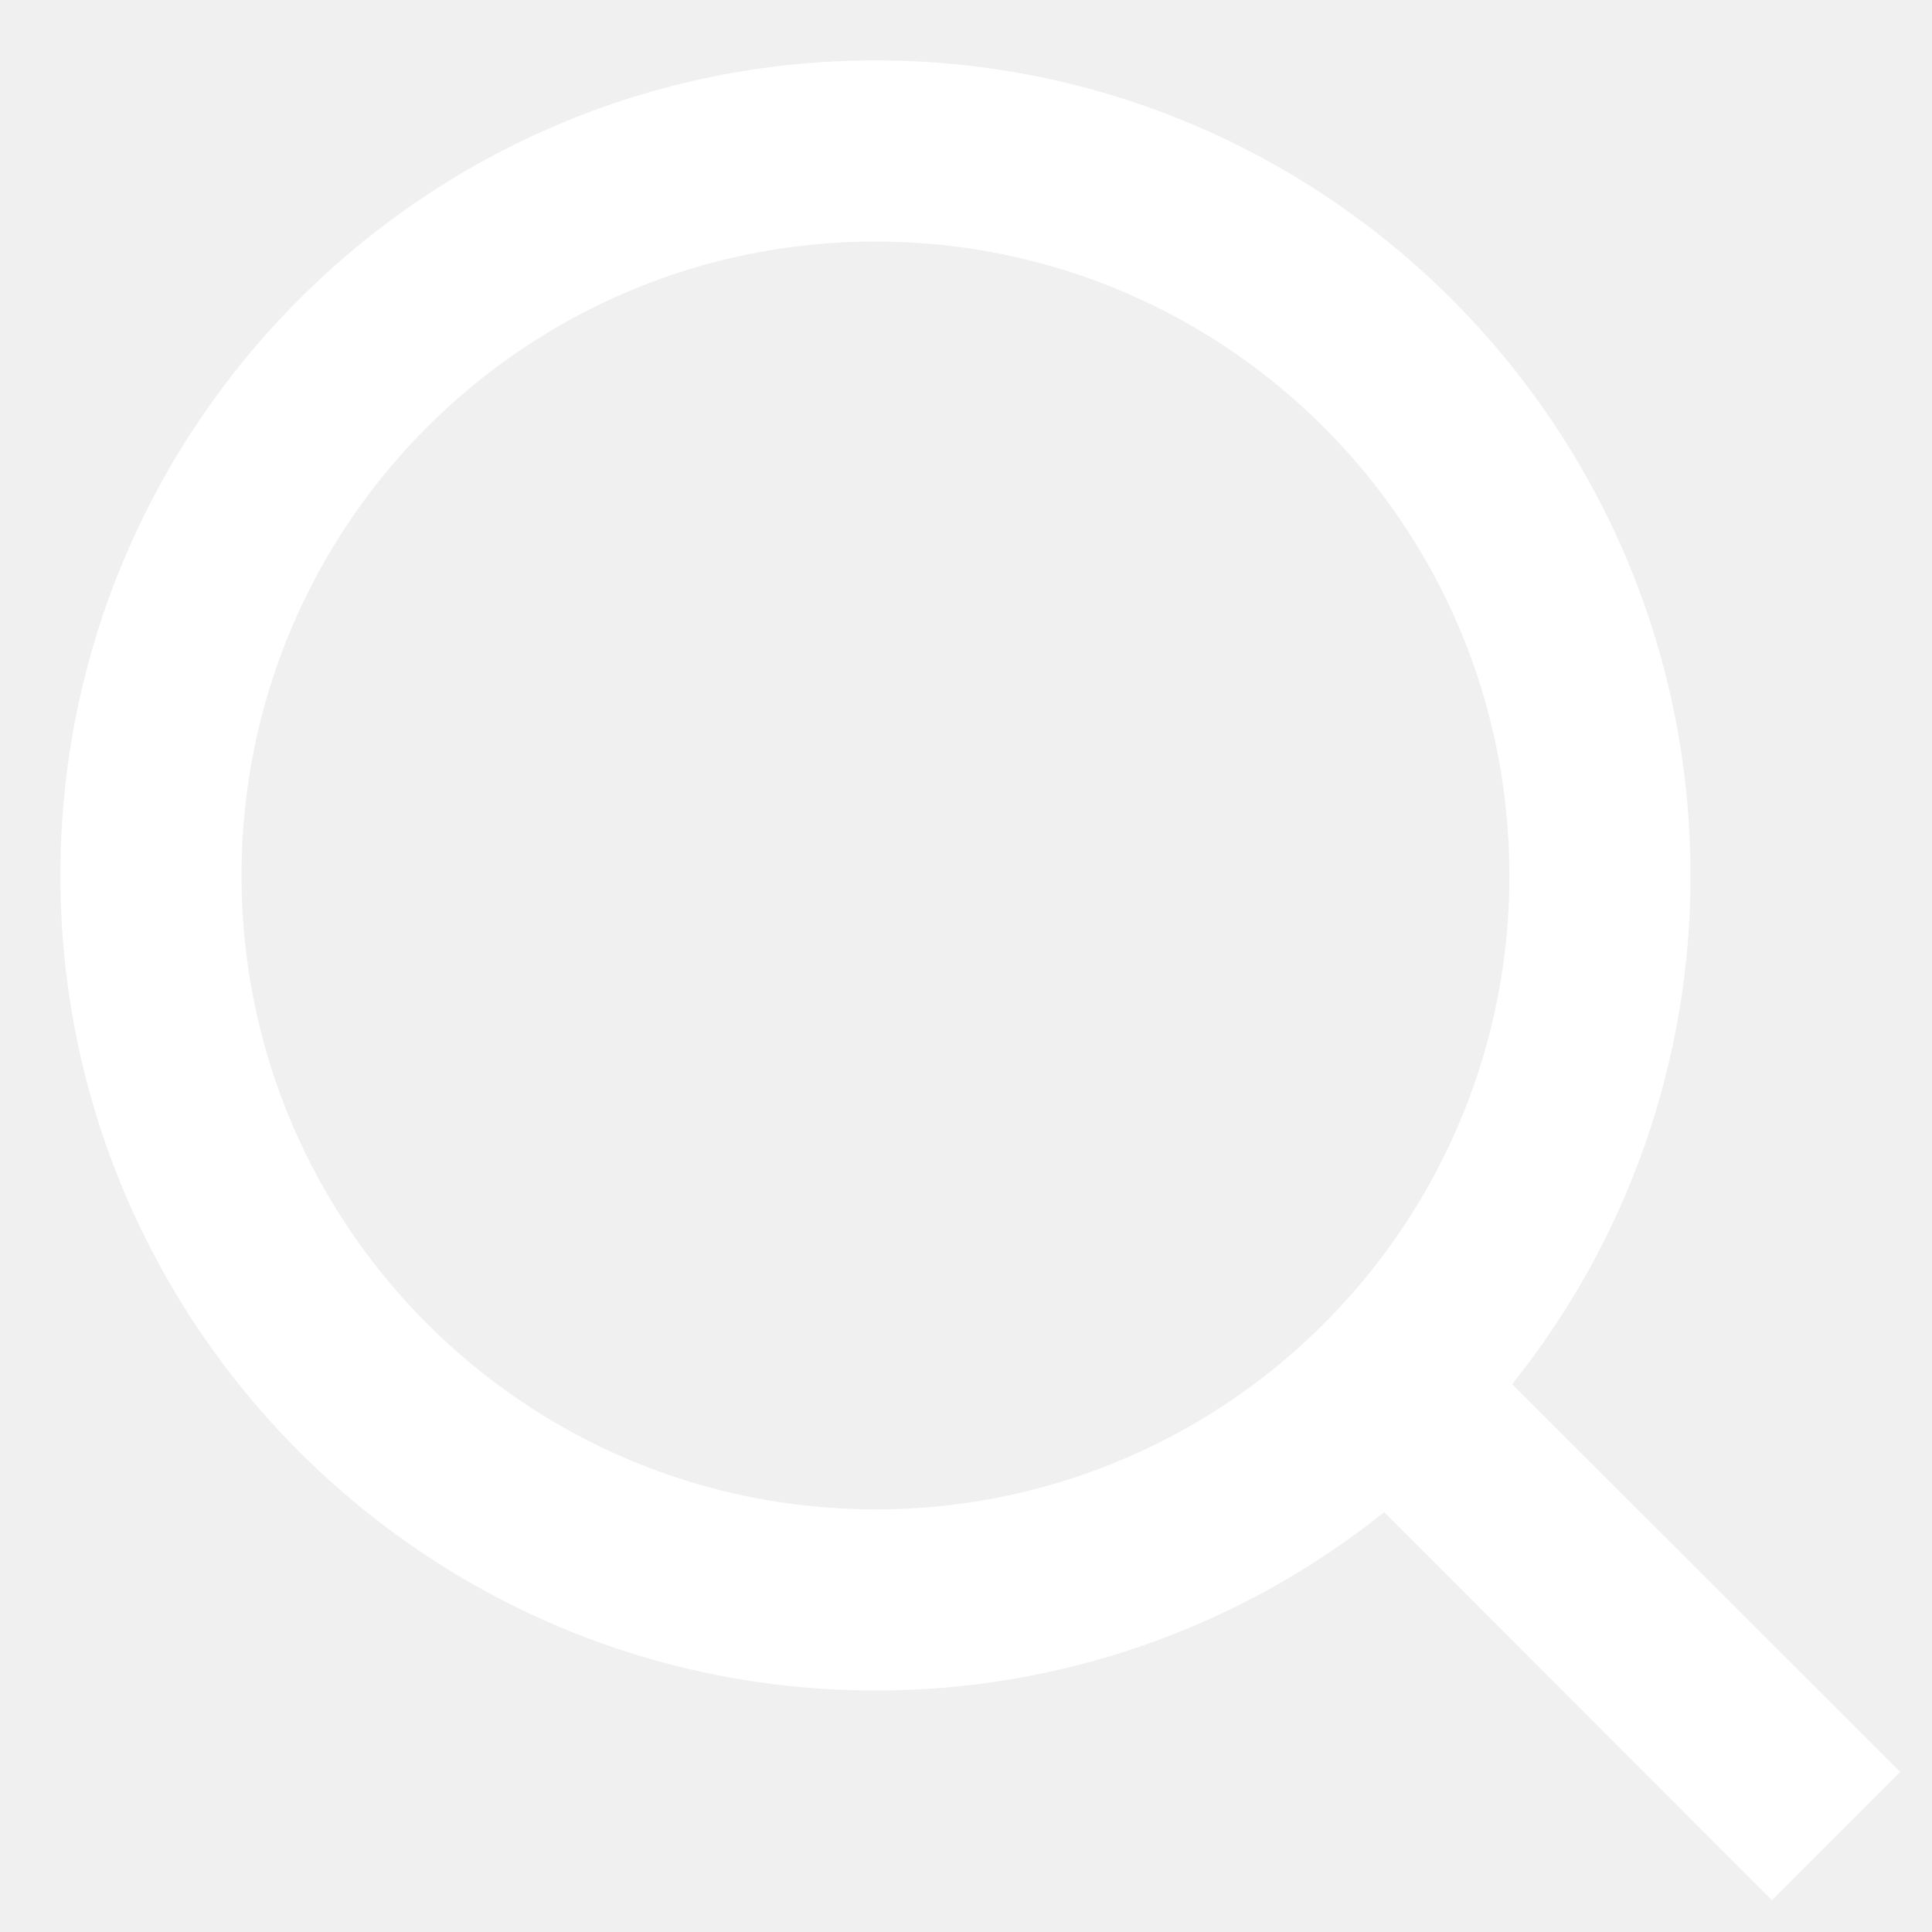
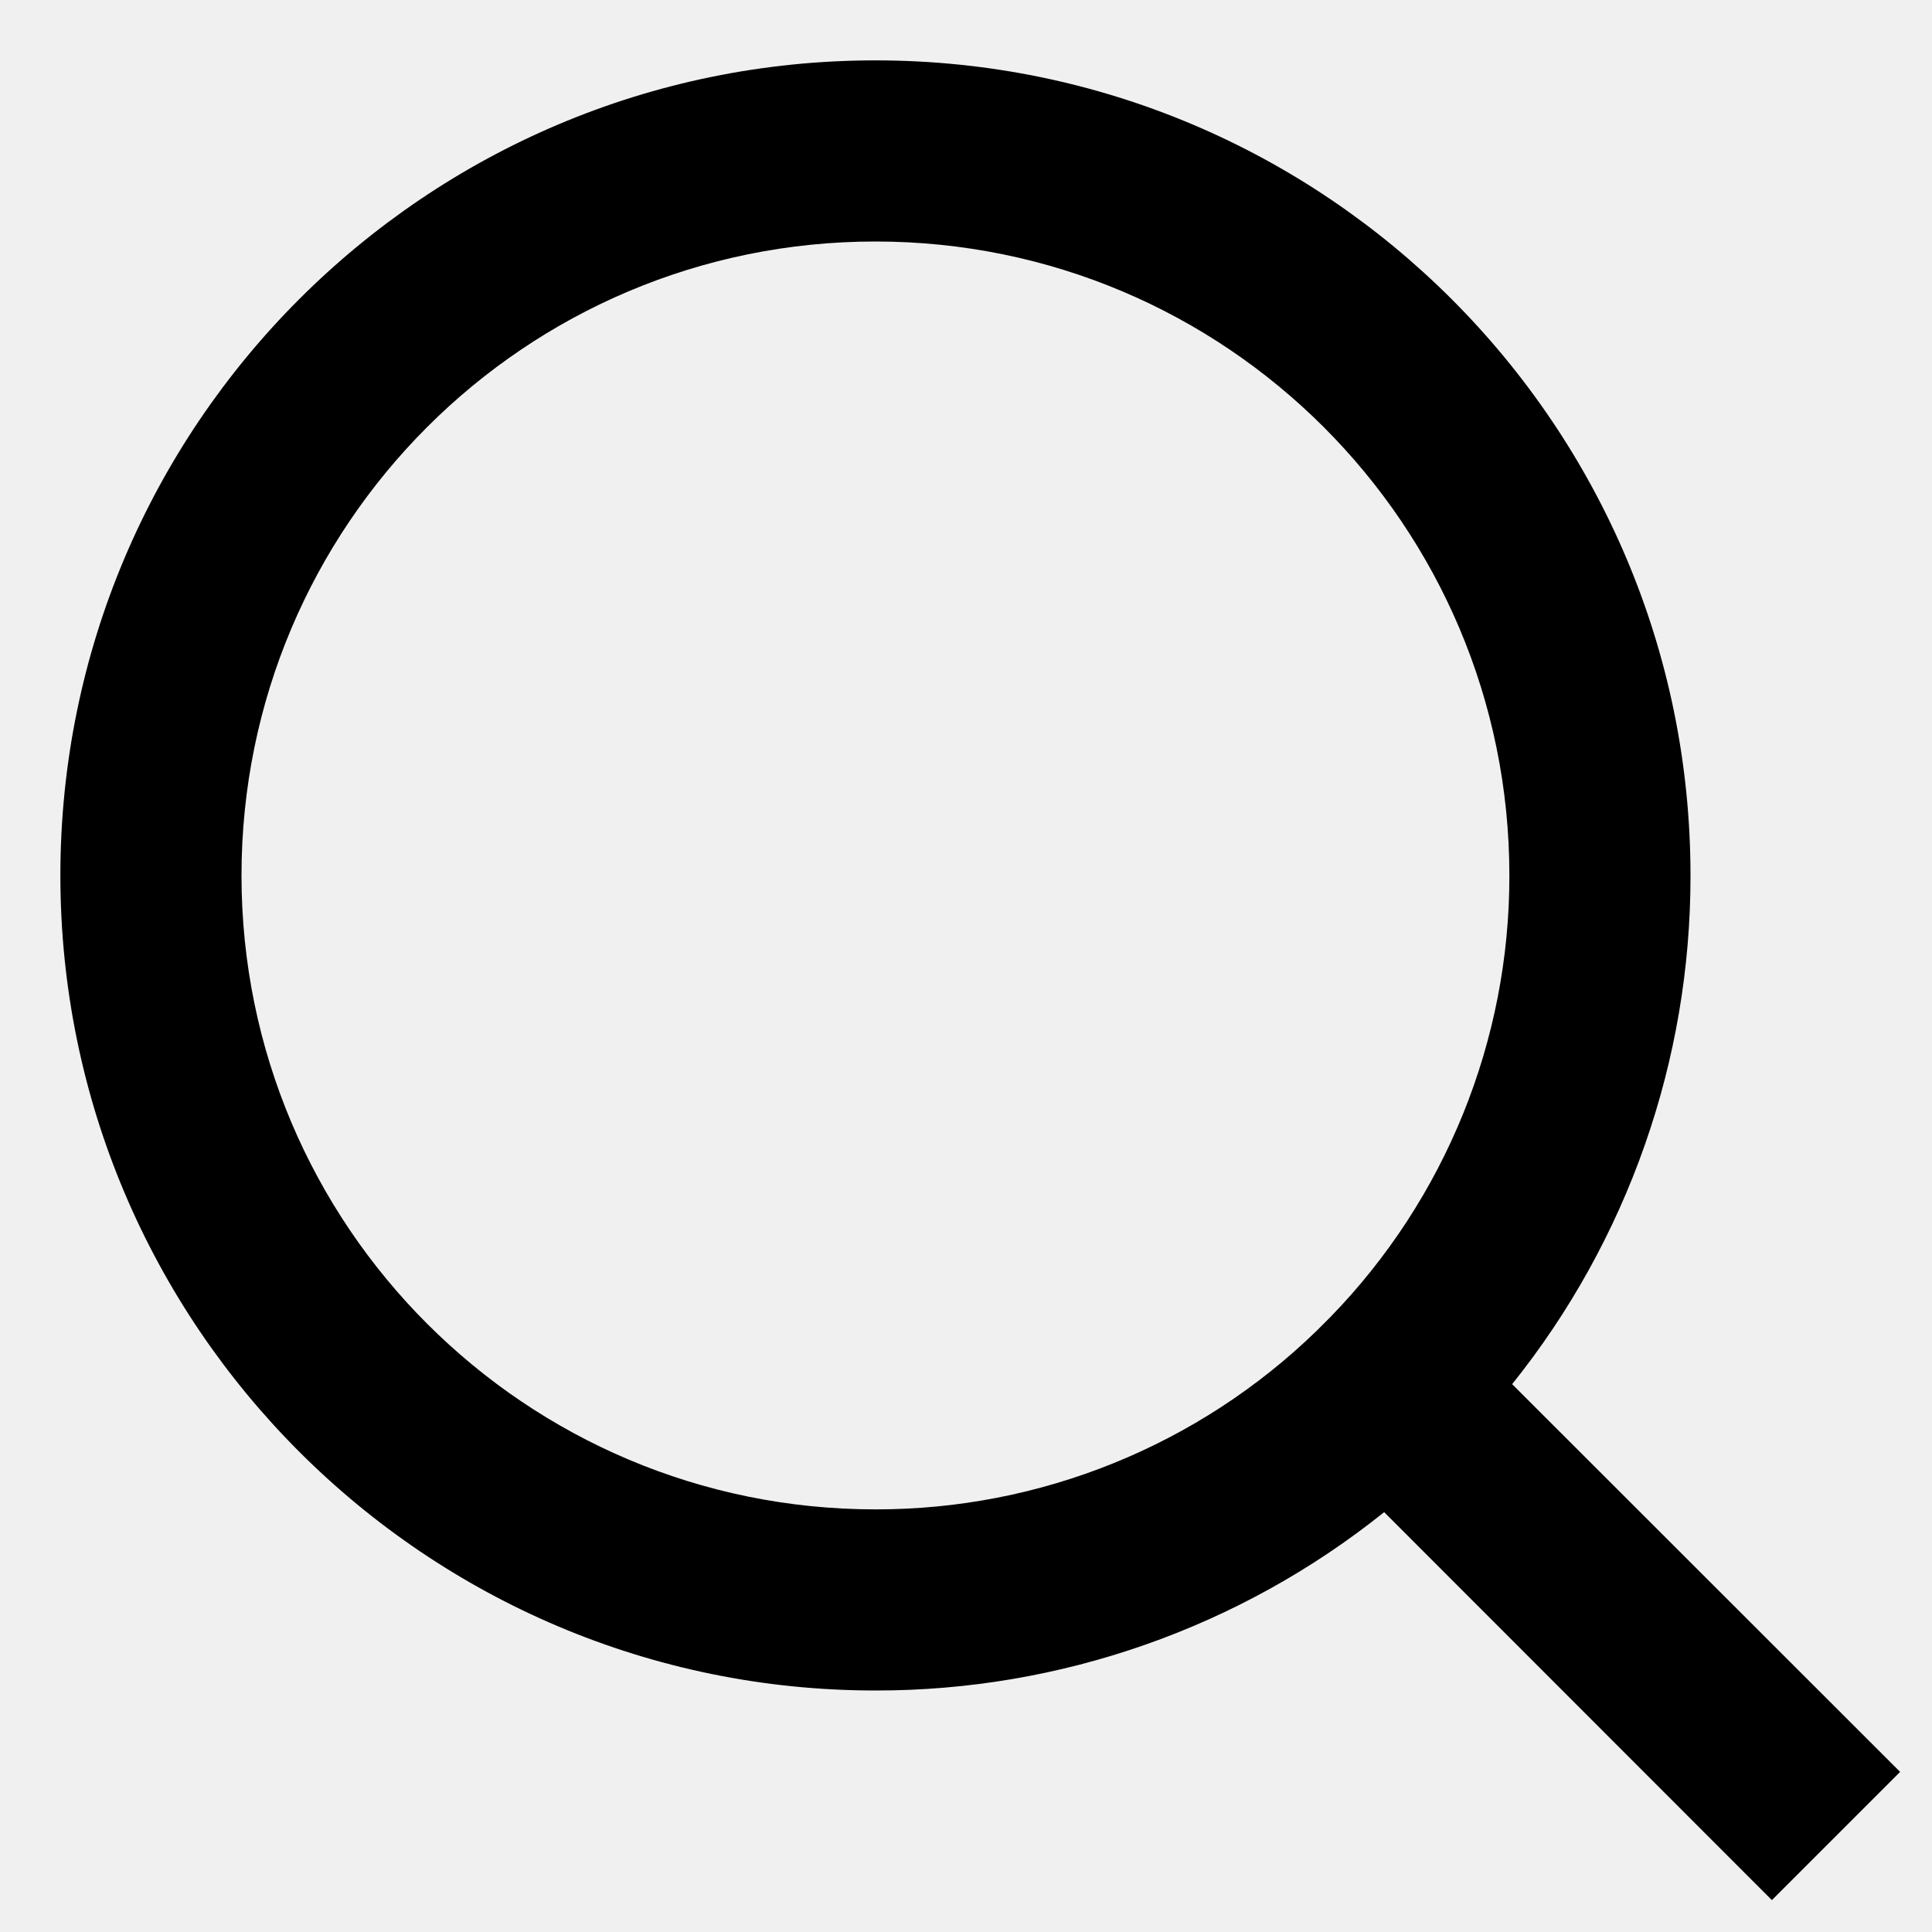
<svg xmlns="http://www.w3.org/2000/svg" width="16" height="16" viewBox="0 0 16 16" fill="none">
-   <path d="M12.523 11.463L15.736 14.674L14.674 15.736L11.463 12.523C10.268 13.481 8.781 14.002 7.25 14C3.524 14 0.5 10.976 0.5 7.25C0.5 3.524 3.524 0.5 7.25 0.5C10.976 0.5 14 3.524 14 7.25C14.002 8.781 13.481 10.268 12.523 11.463ZM11.019 10.906C11.971 9.927 12.502 8.615 12.5 7.25C12.5 4.349 10.15 2 7.25 2C4.349 2 2 4.349 2 7.25C2 10.15 4.349 12.5 7.25 12.5C8.615 12.502 9.927 11.971 10.906 11.019L11.019 10.906Z" fill="white" />
+   <path d="M12.523 11.463L15.736 14.674L14.674 15.736L11.463 12.523C10.268 13.481 8.781 14.002 7.25 14C3.524 14 0.5 10.976 0.5 7.25C0.5 3.524 3.524 0.5 7.25 0.5C10.976 0.5 14 3.524 14 7.25C14.002 8.781 13.481 10.268 12.523 11.463ZM11.019 10.906C11.971 9.927 12.502 8.615 12.5 7.25C12.5 4.349 10.15 2 7.25 2C4.349 2 2 4.349 2 7.25C2 10.15 4.349 12.5 7.25 12.5C8.615 12.502 9.927 11.971 10.906 11.019L11.019 10.906Z" fill="currentColor" />
</svg>
